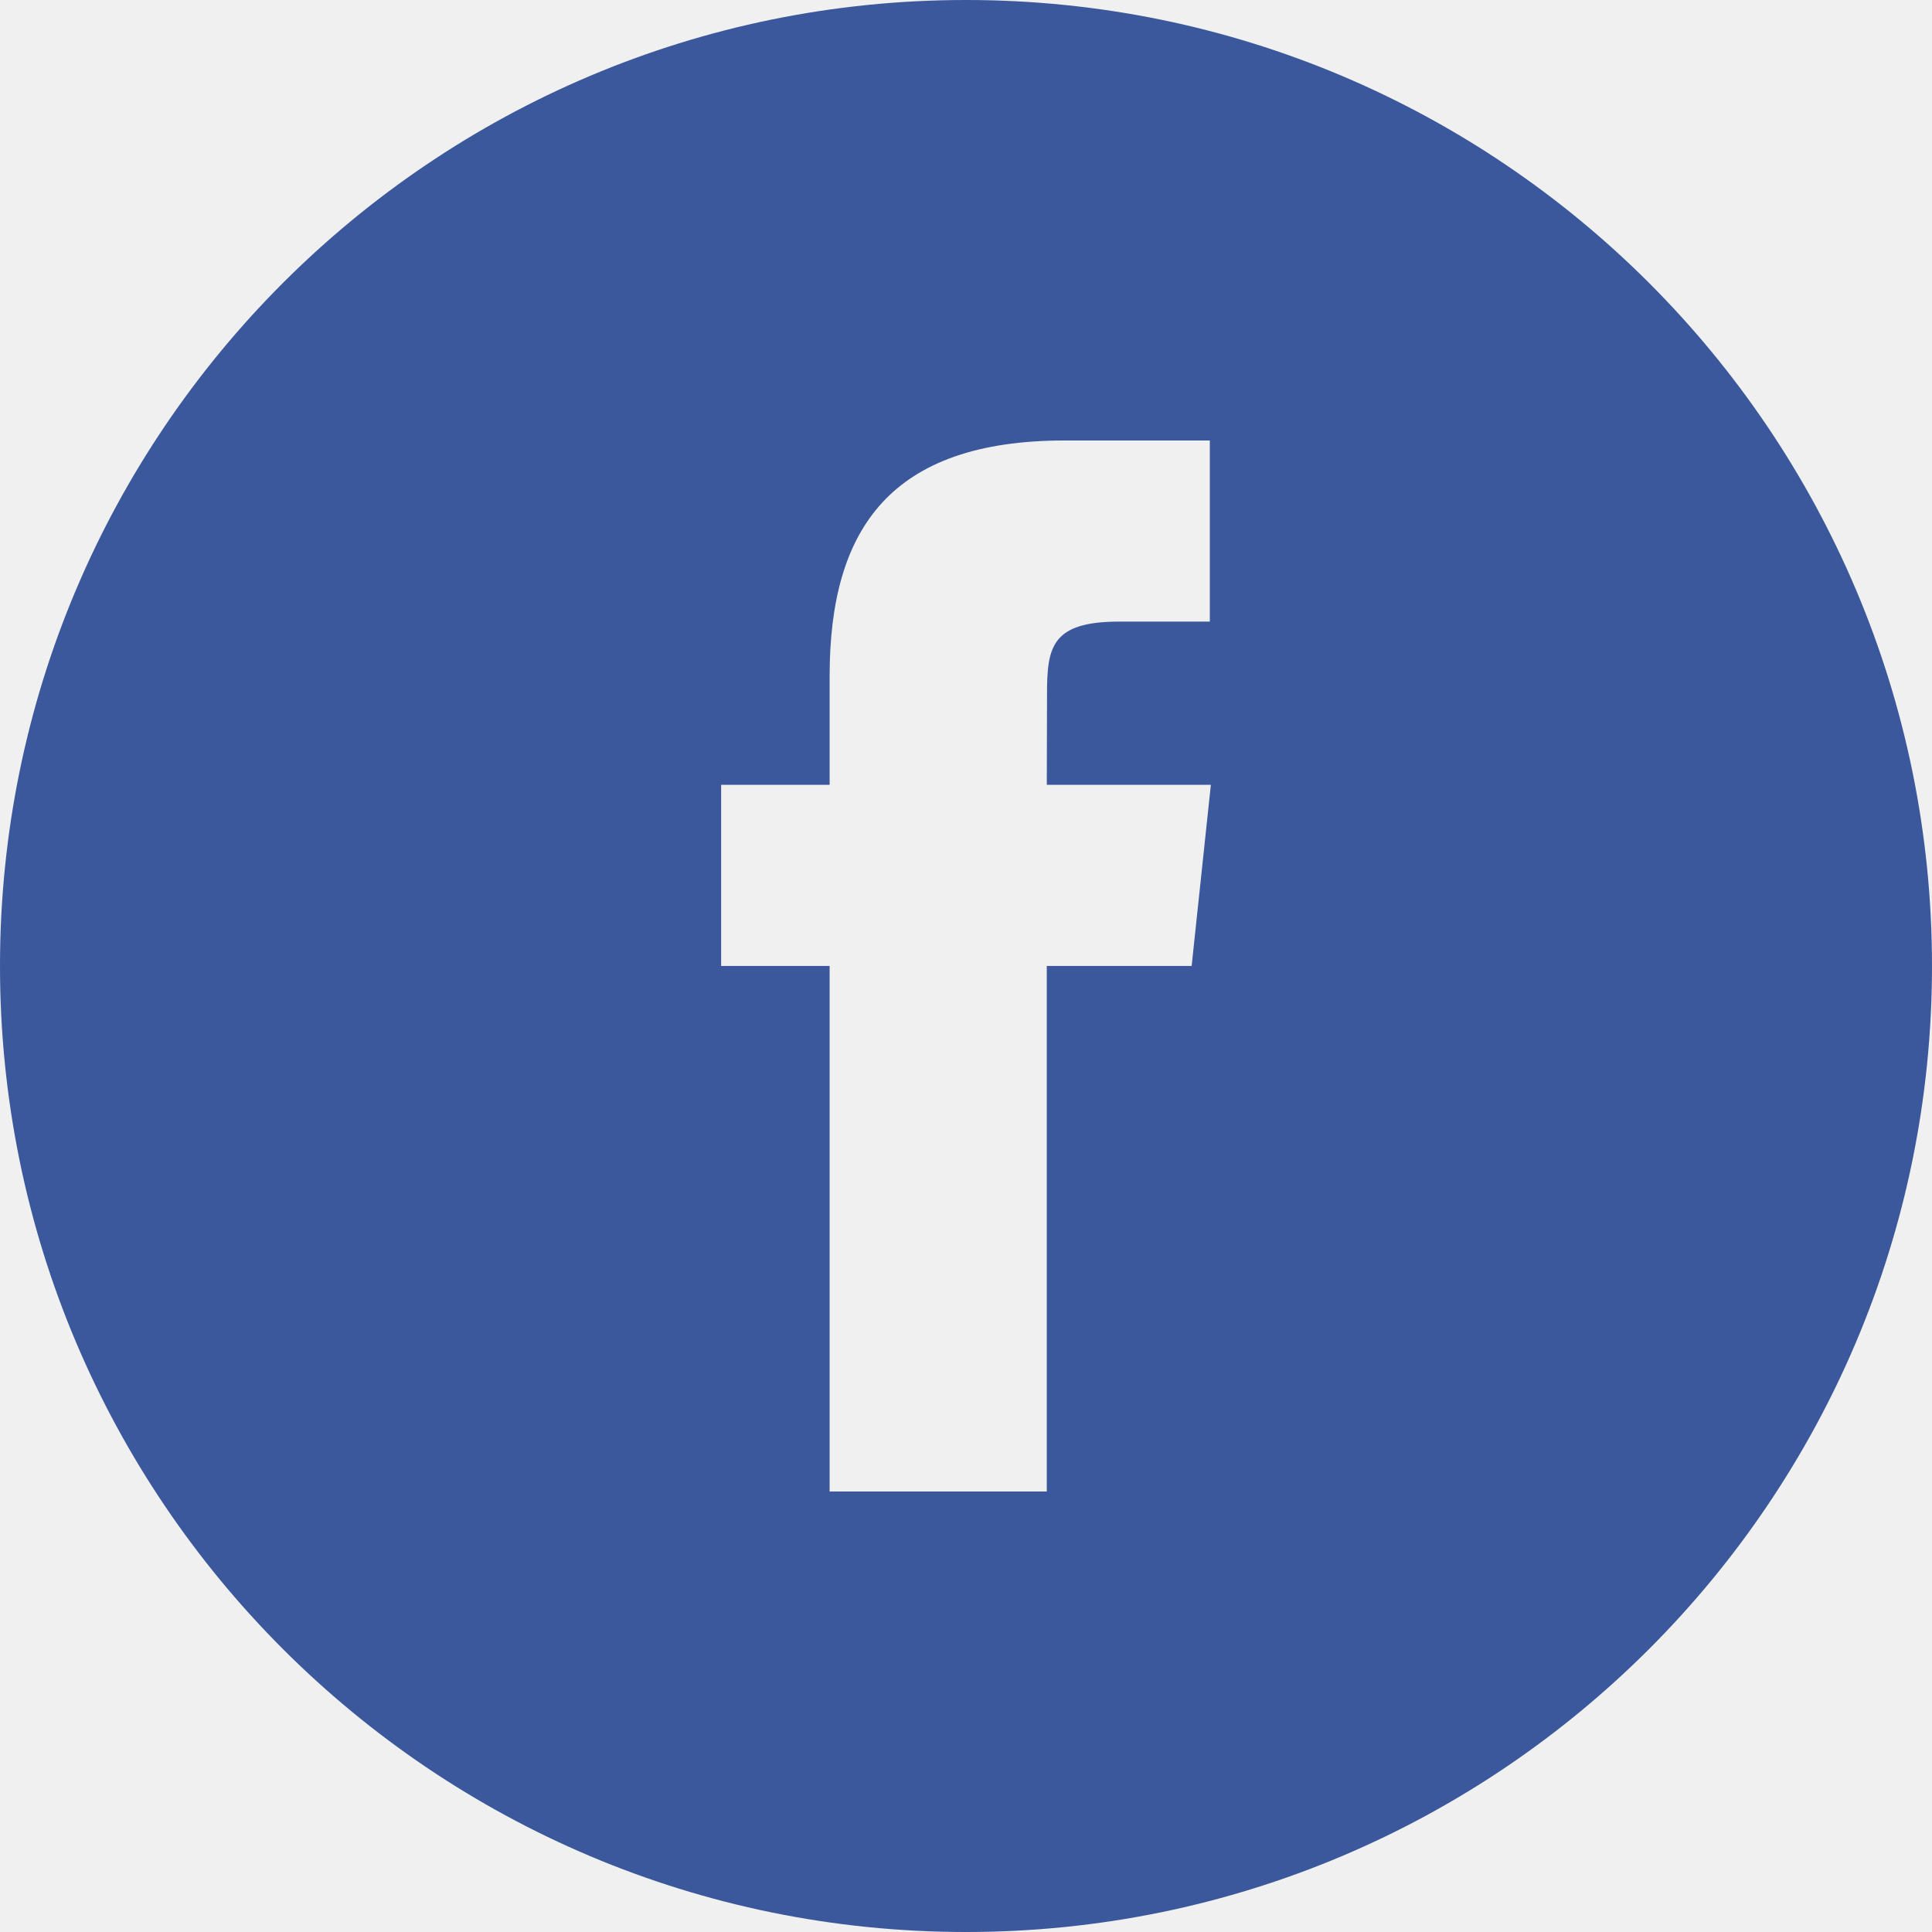
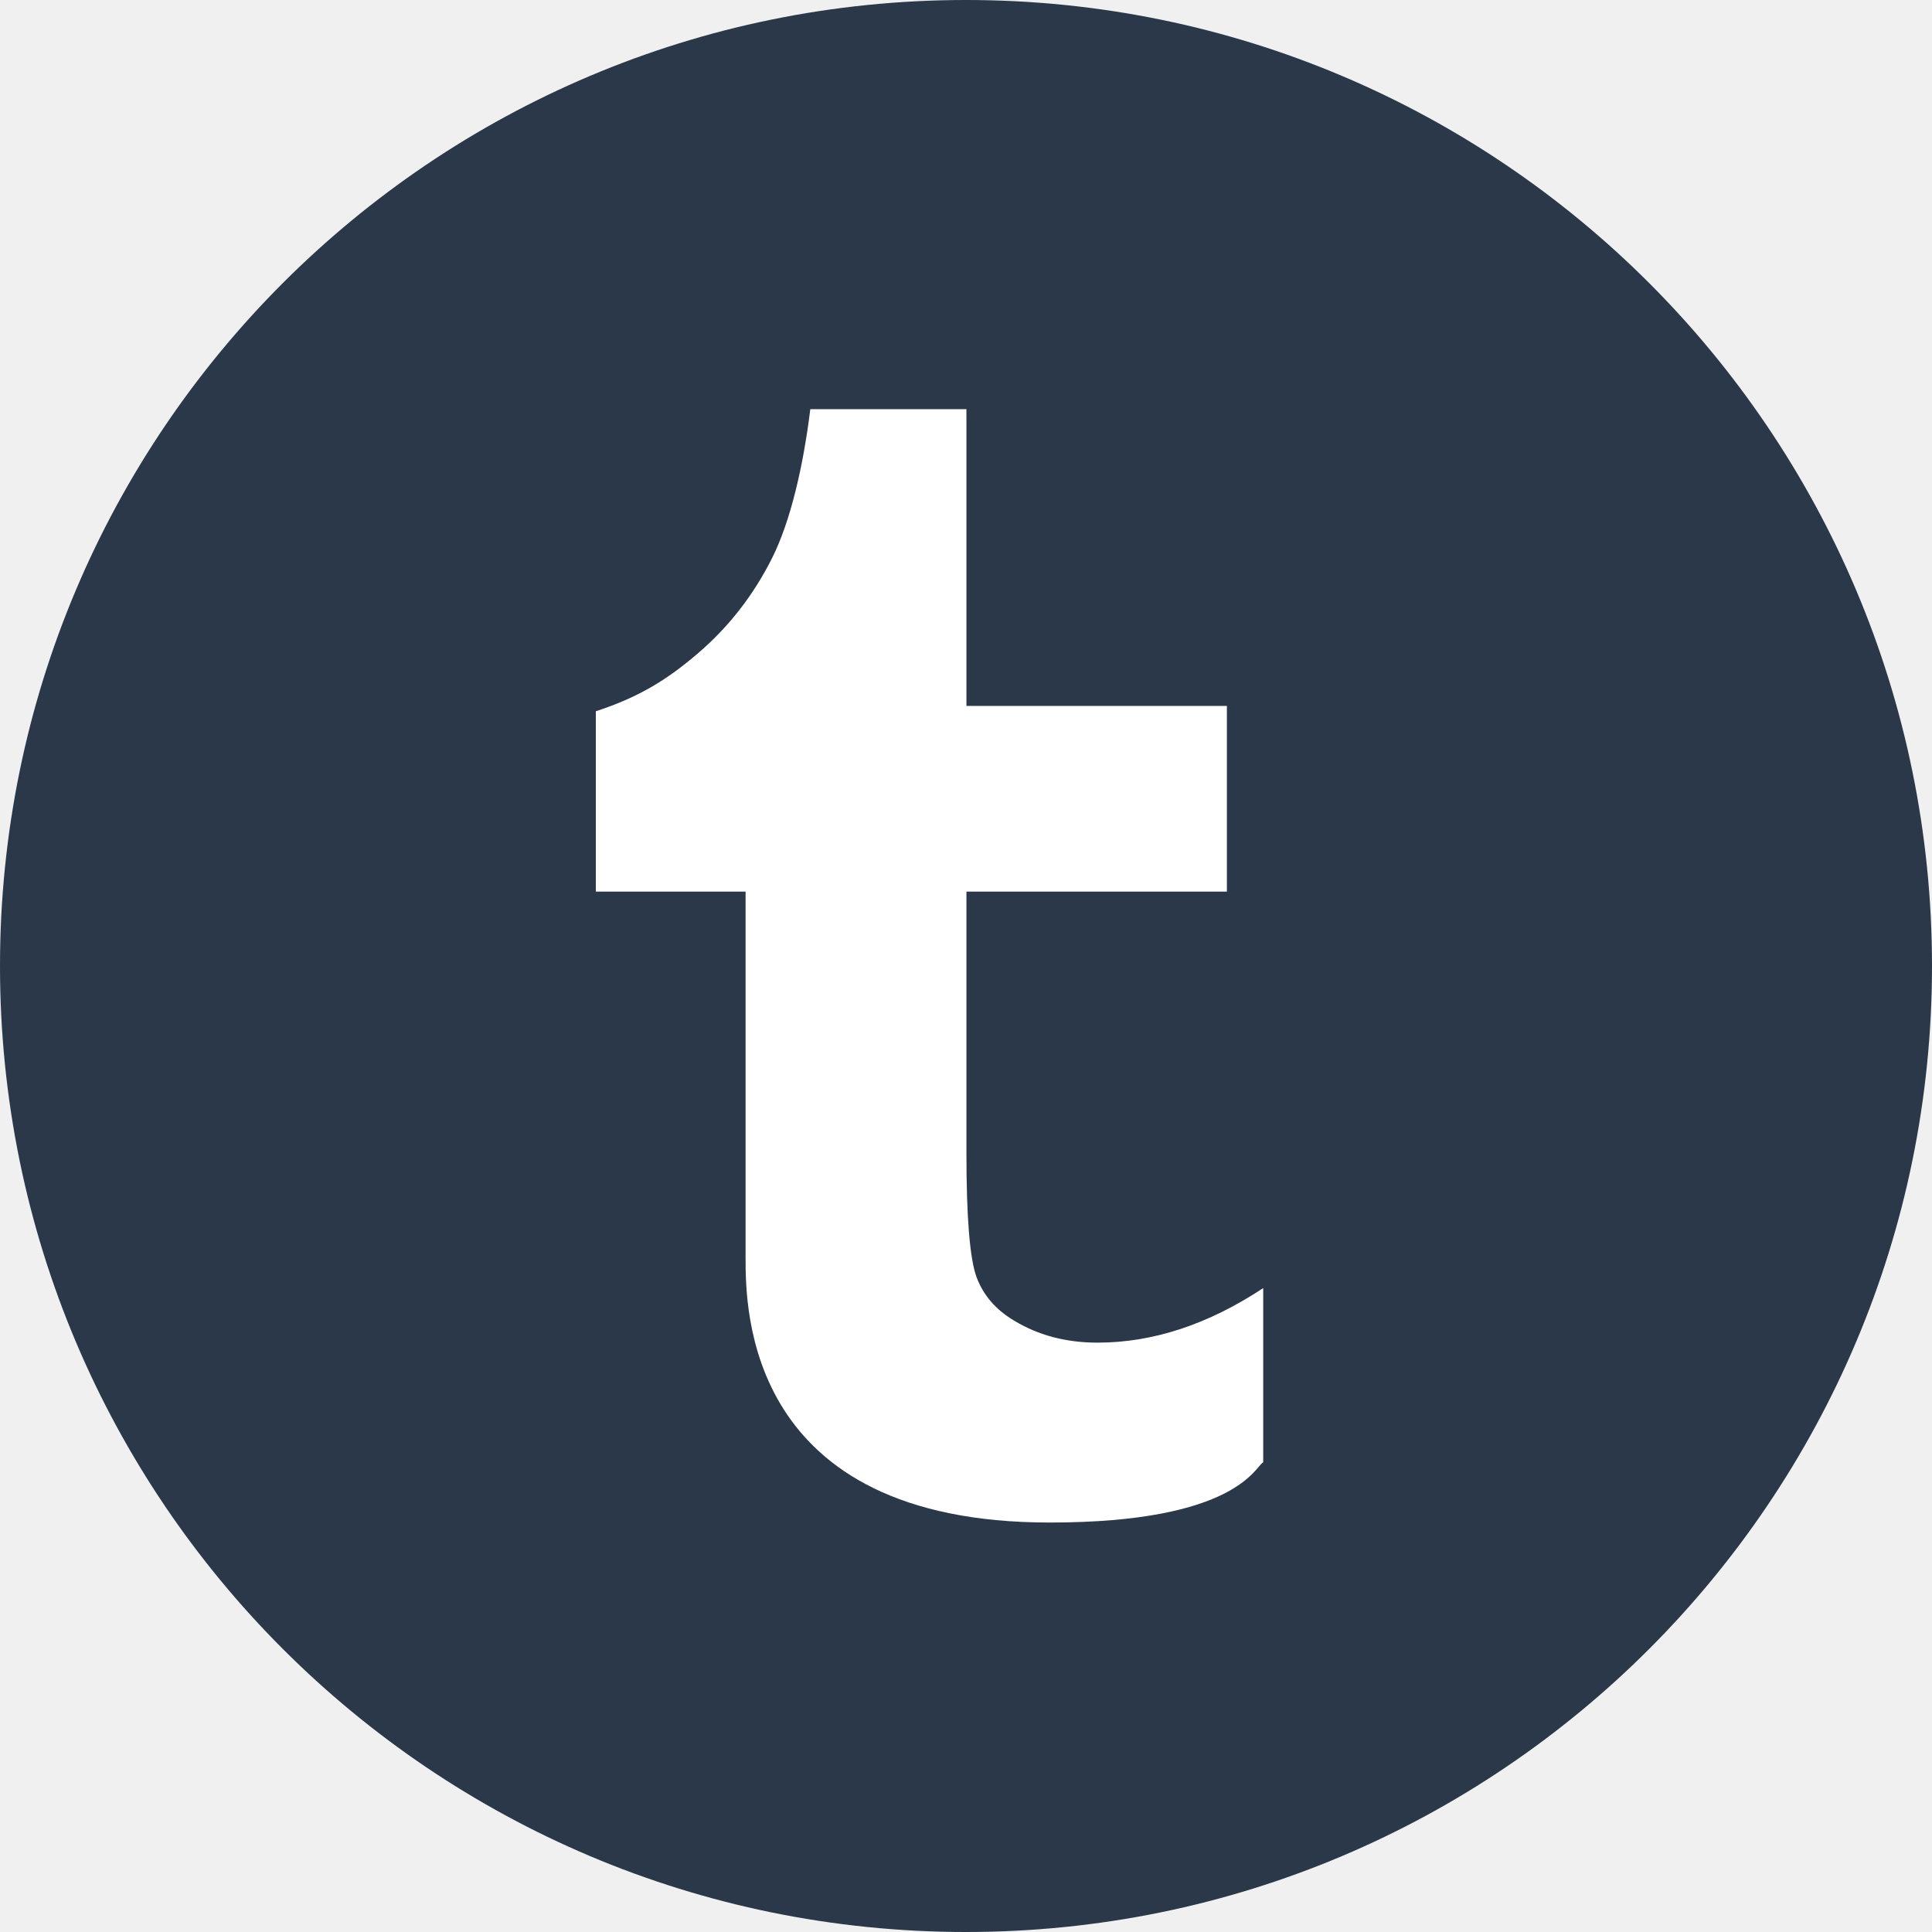
<svg xmlns="http://www.w3.org/2000/svg" height="80" viewBox="0 0 80 80" width="80">
-   <path d="m34.353 61.76h8.992v-21.763h5.999l.795-7.499h-6.793l.009-3.755c0-1.955.187-3.004 2.992-3.004h3.749v-7.5h-6c-7.207 0-9.743 3.639-9.743 9.756v4.503h-4.492v7.5h4.492zm5.647 18.24c-22.091 0-40-17.909-40-40 0-22.092 17.909-40 40-40s40 17.908 40 40c0 22.091-17.909 40-40 40z" fill="#3a589b" fill-rule="evenodd" />
+   <g fill="none">
+     <path d="m40 80c22.091 0 40-17.909 40-40s-17.909-40-40-40-40 17.909-40 40 17.909 40 40 40z" fill="#2a384a" />
+     <path d="m40.018 17.295v11.936h10.785v7.689h-10.785v10.854c0 2.652.141 4.355.419 5.109.279.752.799 1.353 1.558 1.803 1.004.607 2.154.91 3.449.91 2.298 0 4.586-.754 6.863-2.259v7.214c-.327.155-1.083 2.494-8.842 2.494-12.592 0-12.592-8.867-12.592-10.958l0-15.167h-6.201v-7.468c1.786-.584 2.955-1.308 4.226-2.398 1.274-1.09 2.294-2.4 3.064-3.929.771-1.526 1.3-3.821 1.591-6.183h6.464z" fill="#fff" />
+   </g>
</svg>
